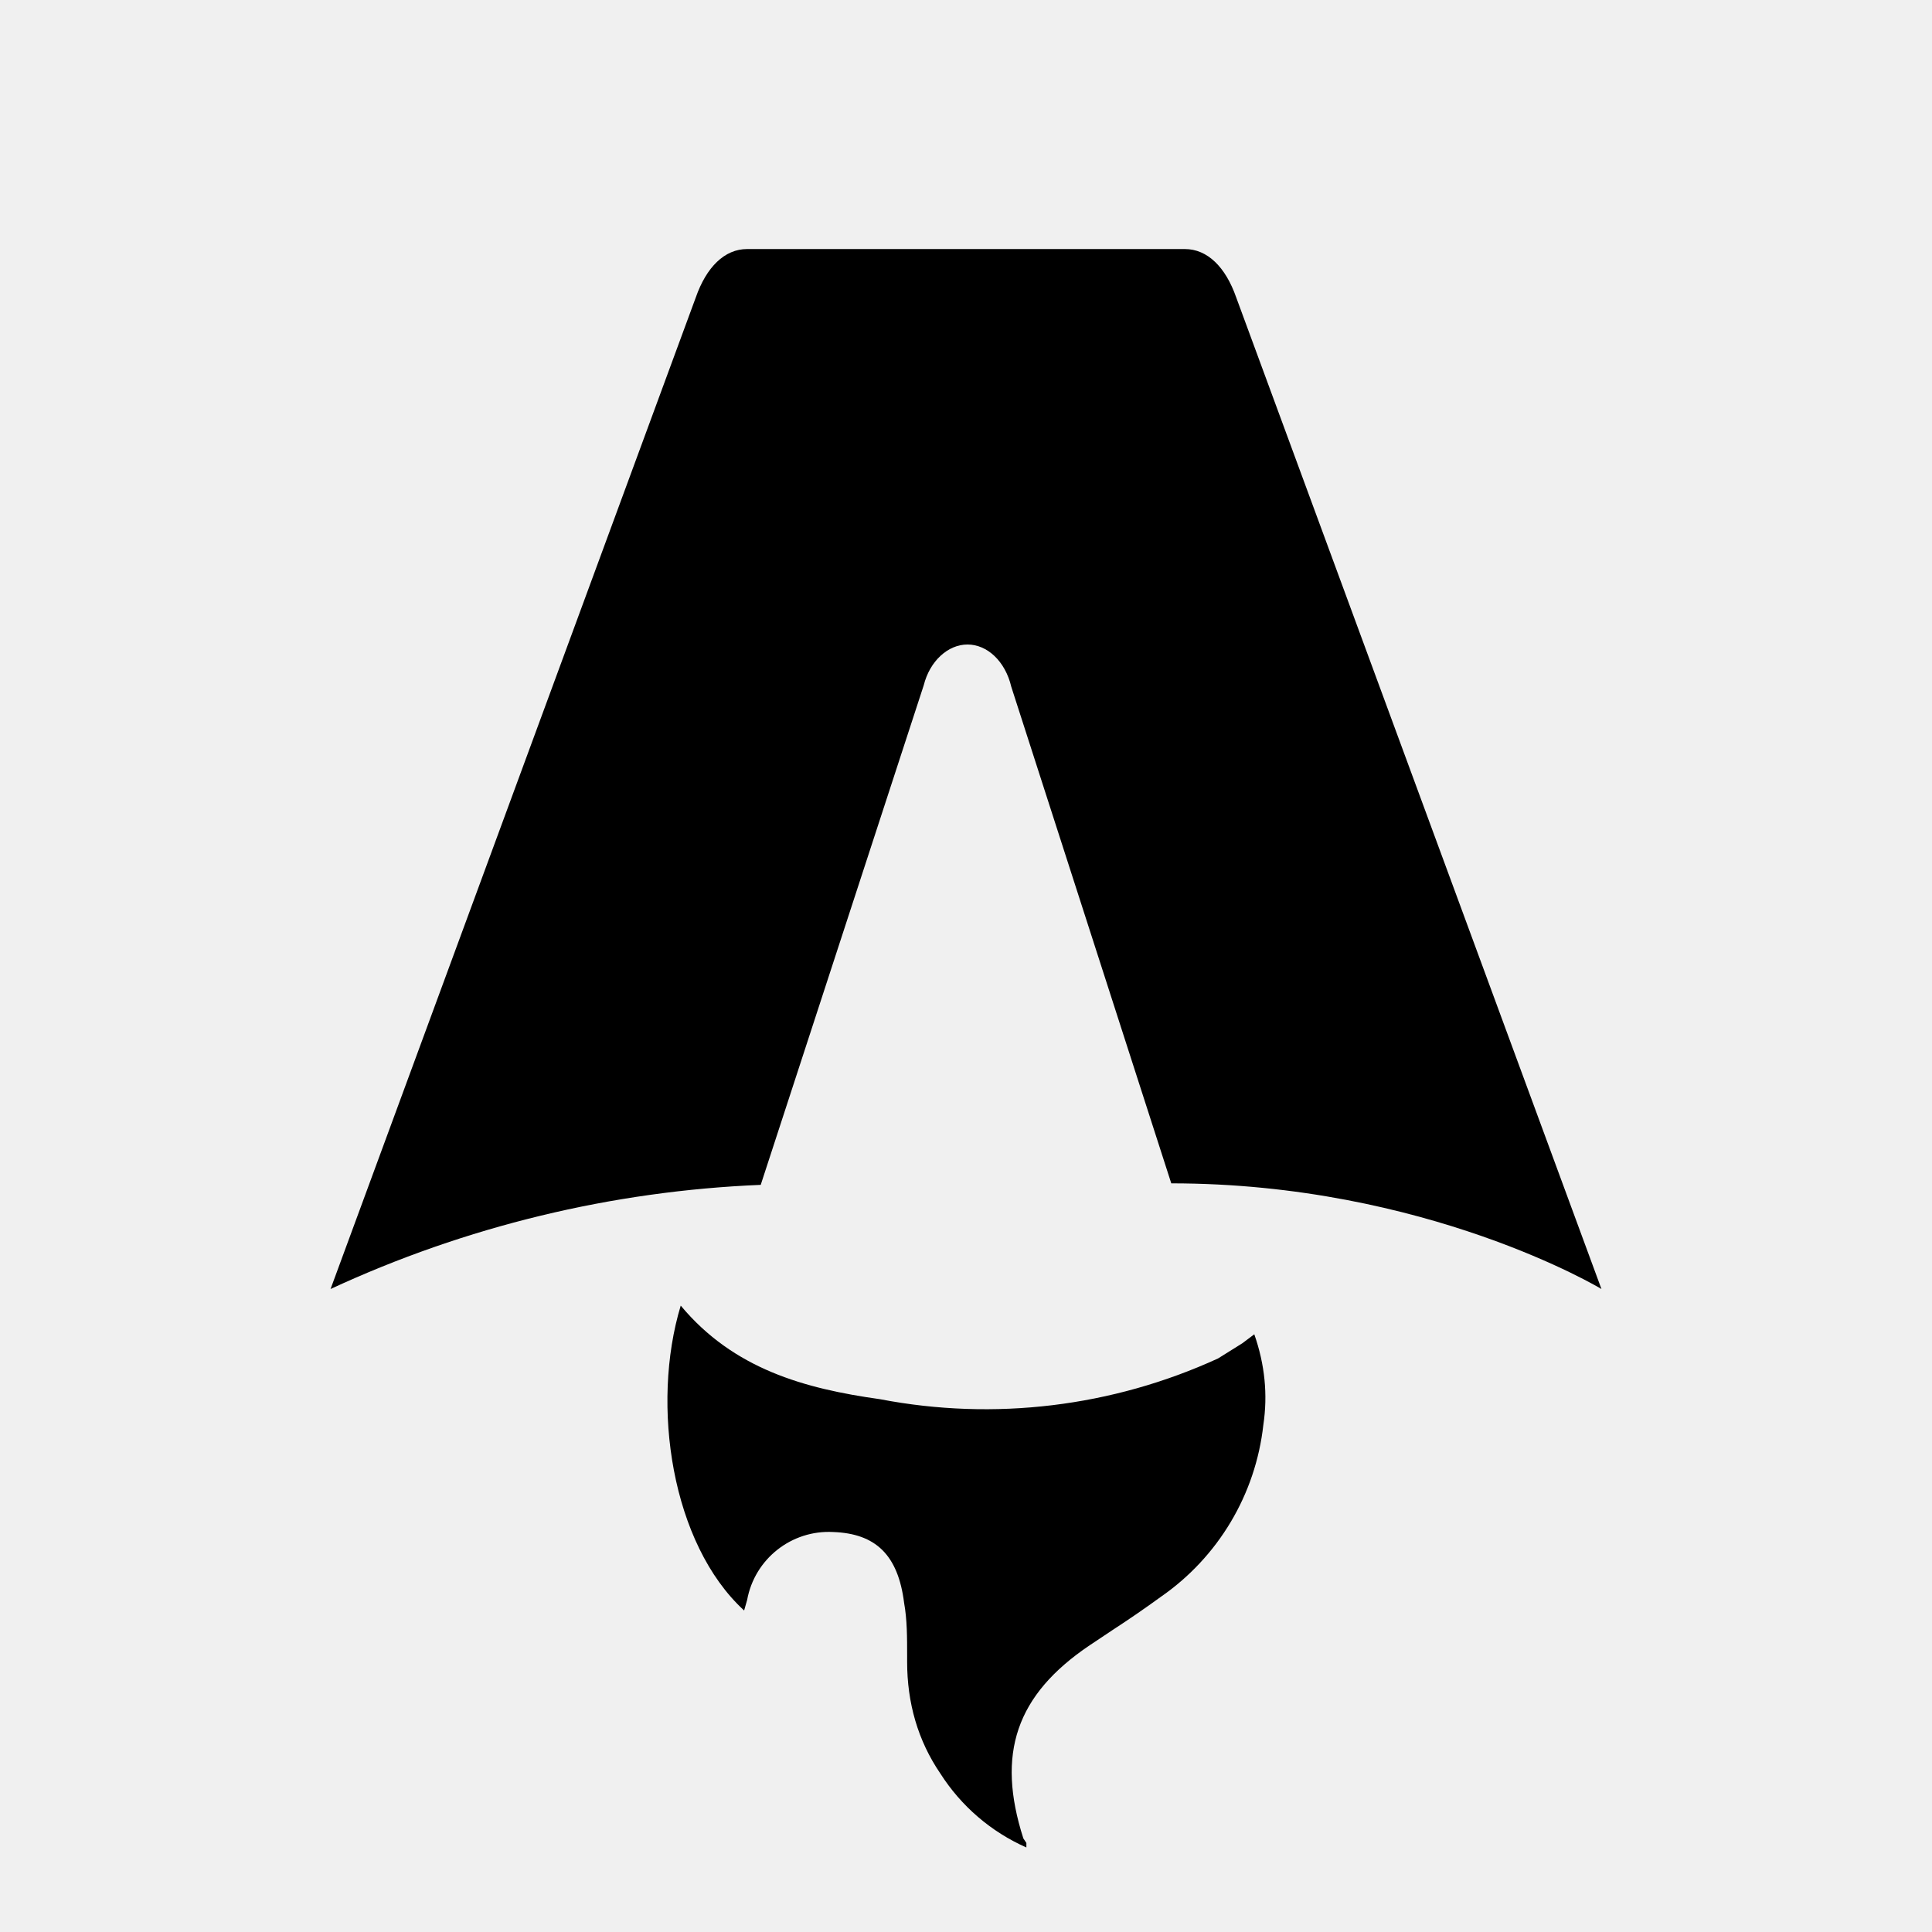
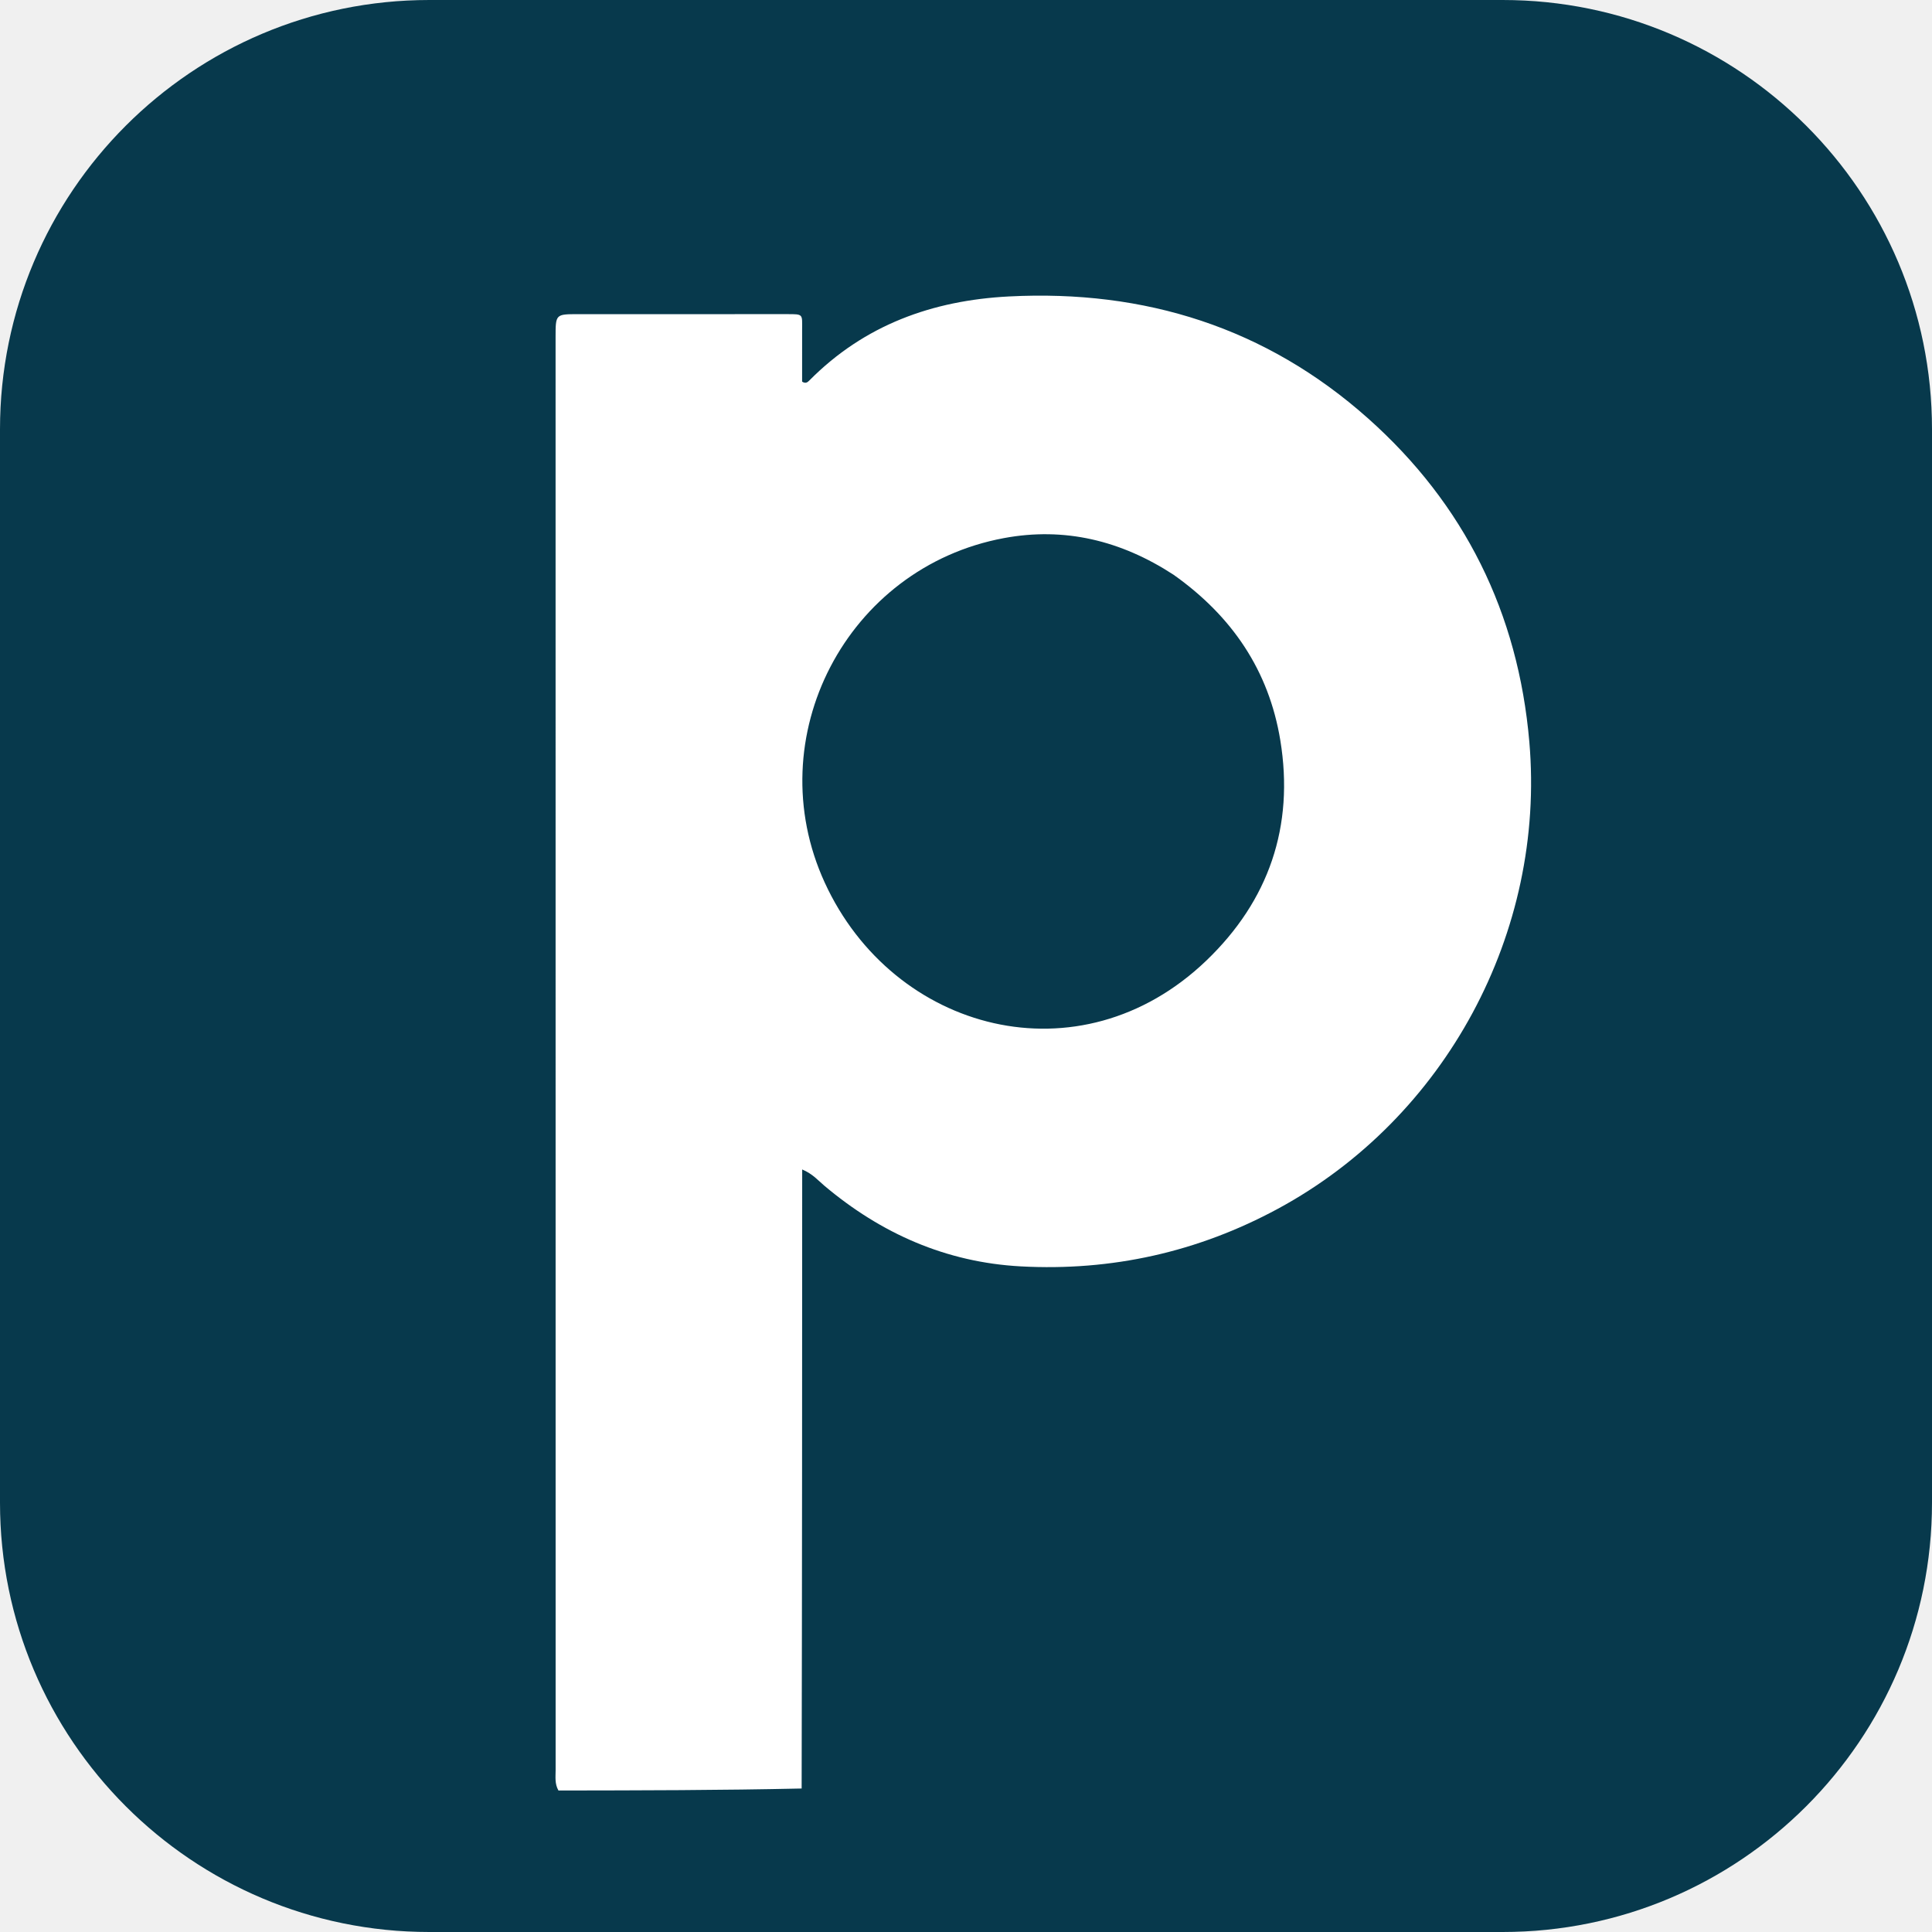
- <svg xmlns="http://www.w3.org/2000/svg" fill="none" viewBox="0 0 128 128">
-   <path d="M50.4 78.5a75.1 75.1 0 0 0-28.5 6.9l24.2-65.7c.7-2 1.9-3.2 3.4-3.2h29c1.5 0 2.7 1.2 3.4 3.2l24.2 65.7s-11.6-7-28.5-7L67 45.5c-.4-1.7-1.6-2.8-2.9-2.8-1.3 0-2.5 1.1-2.9 2.7L50.4 78.5Zm-1.1 28.2Zm-4.2-20.2c-2 6.6-.6 15.8 4.2 20.2a17.5 17.5 0 0 1 .2-.7 5.5 5.5 0 0 1 5.7-4.5c2.8.1 4.3 1.5 4.7 4.7.2 1.1.2 2.3.2 3.5v.4c0 2.7.7 5.2 2.2 7.4a13 13 0 0 0 5.7 4.9v-.3l-.2-.3c-1.8-5.6-.5-9.5 4.4-12.8l1.5-1a73 73 0 0 0 3.2-2.2 16 16 0 0 0 6.8-11.4c.3-2 .1-4-.6-6l-.8.6-1.6 1a37 37 0 0 1-22.4 2.7c-5-.7-9.7-2-13.2-6.2Z" />
-   <style>
-         path { fill: #000; }
-         @media (prefers-color-scheme: dark) {
-             path { fill: #FFF; }
-         }
-     </style>
+ <svg xmlns="http://www.w3.org/2000/svg" width="1026" height="1026" viewBox="0 0 1026 1026" fill="none">
+   <path d="M0 228C0 102.079 102.079 0 228 0H798C923.921 0 1026 102.079 1026 228V798C1026 923.921 923.921 1026 798 1026H228C102.079 1026 0 923.921 0 798V228Z" fill="#07394C" />
+   <path d="M535.841 157.43C607.96 153.715 672.374 173.991 726.509 222.182C777.711 267.761 806.276 325.566 812.166 394.017C820.87 495.156 767.669 593.754 678.704 641.883C636.09 664.937 590.342 675.118 542.067 672.518C502.497 670.387 467.906 655.106 437.702 629.618C434.428 626.855 431.625 623.437 426.009 621.051C425.98 730.797 425.951 839.842 425.717 949.797C382.847 950.751 340.183 950.795 296.575 950.857C294.51 947.285 295.069 943.592 295.069 939.953C295.038 686.331 295.042 432.709 295.042 179.087C295.042 166.84 295.044 166.838 306.986 166.838C343.979 166.837 380.973 166.855 417.966 166.825C426.746 166.818 425.984 166.745 425.971 175.067C425.957 184.359 425.967 193.65 425.967 202.676C427.822 203.86 428.847 203.024 429.794 202.067C458.992 172.573 495.161 159.525 535.841 157.43ZM623.226 305.226C595.232 286.975 565.254 279.782 533.109 285.767C449.616 301.311 402.601 391.636 437.993 468.739C474.395 548.039 573.383 574.568 640.607 510.147C673.766 478.371 687.437 438.856 679.907 393.083C673.816 356.052 654.294 327.23 623.226 305.226Z" fill="white" />
</svg>
